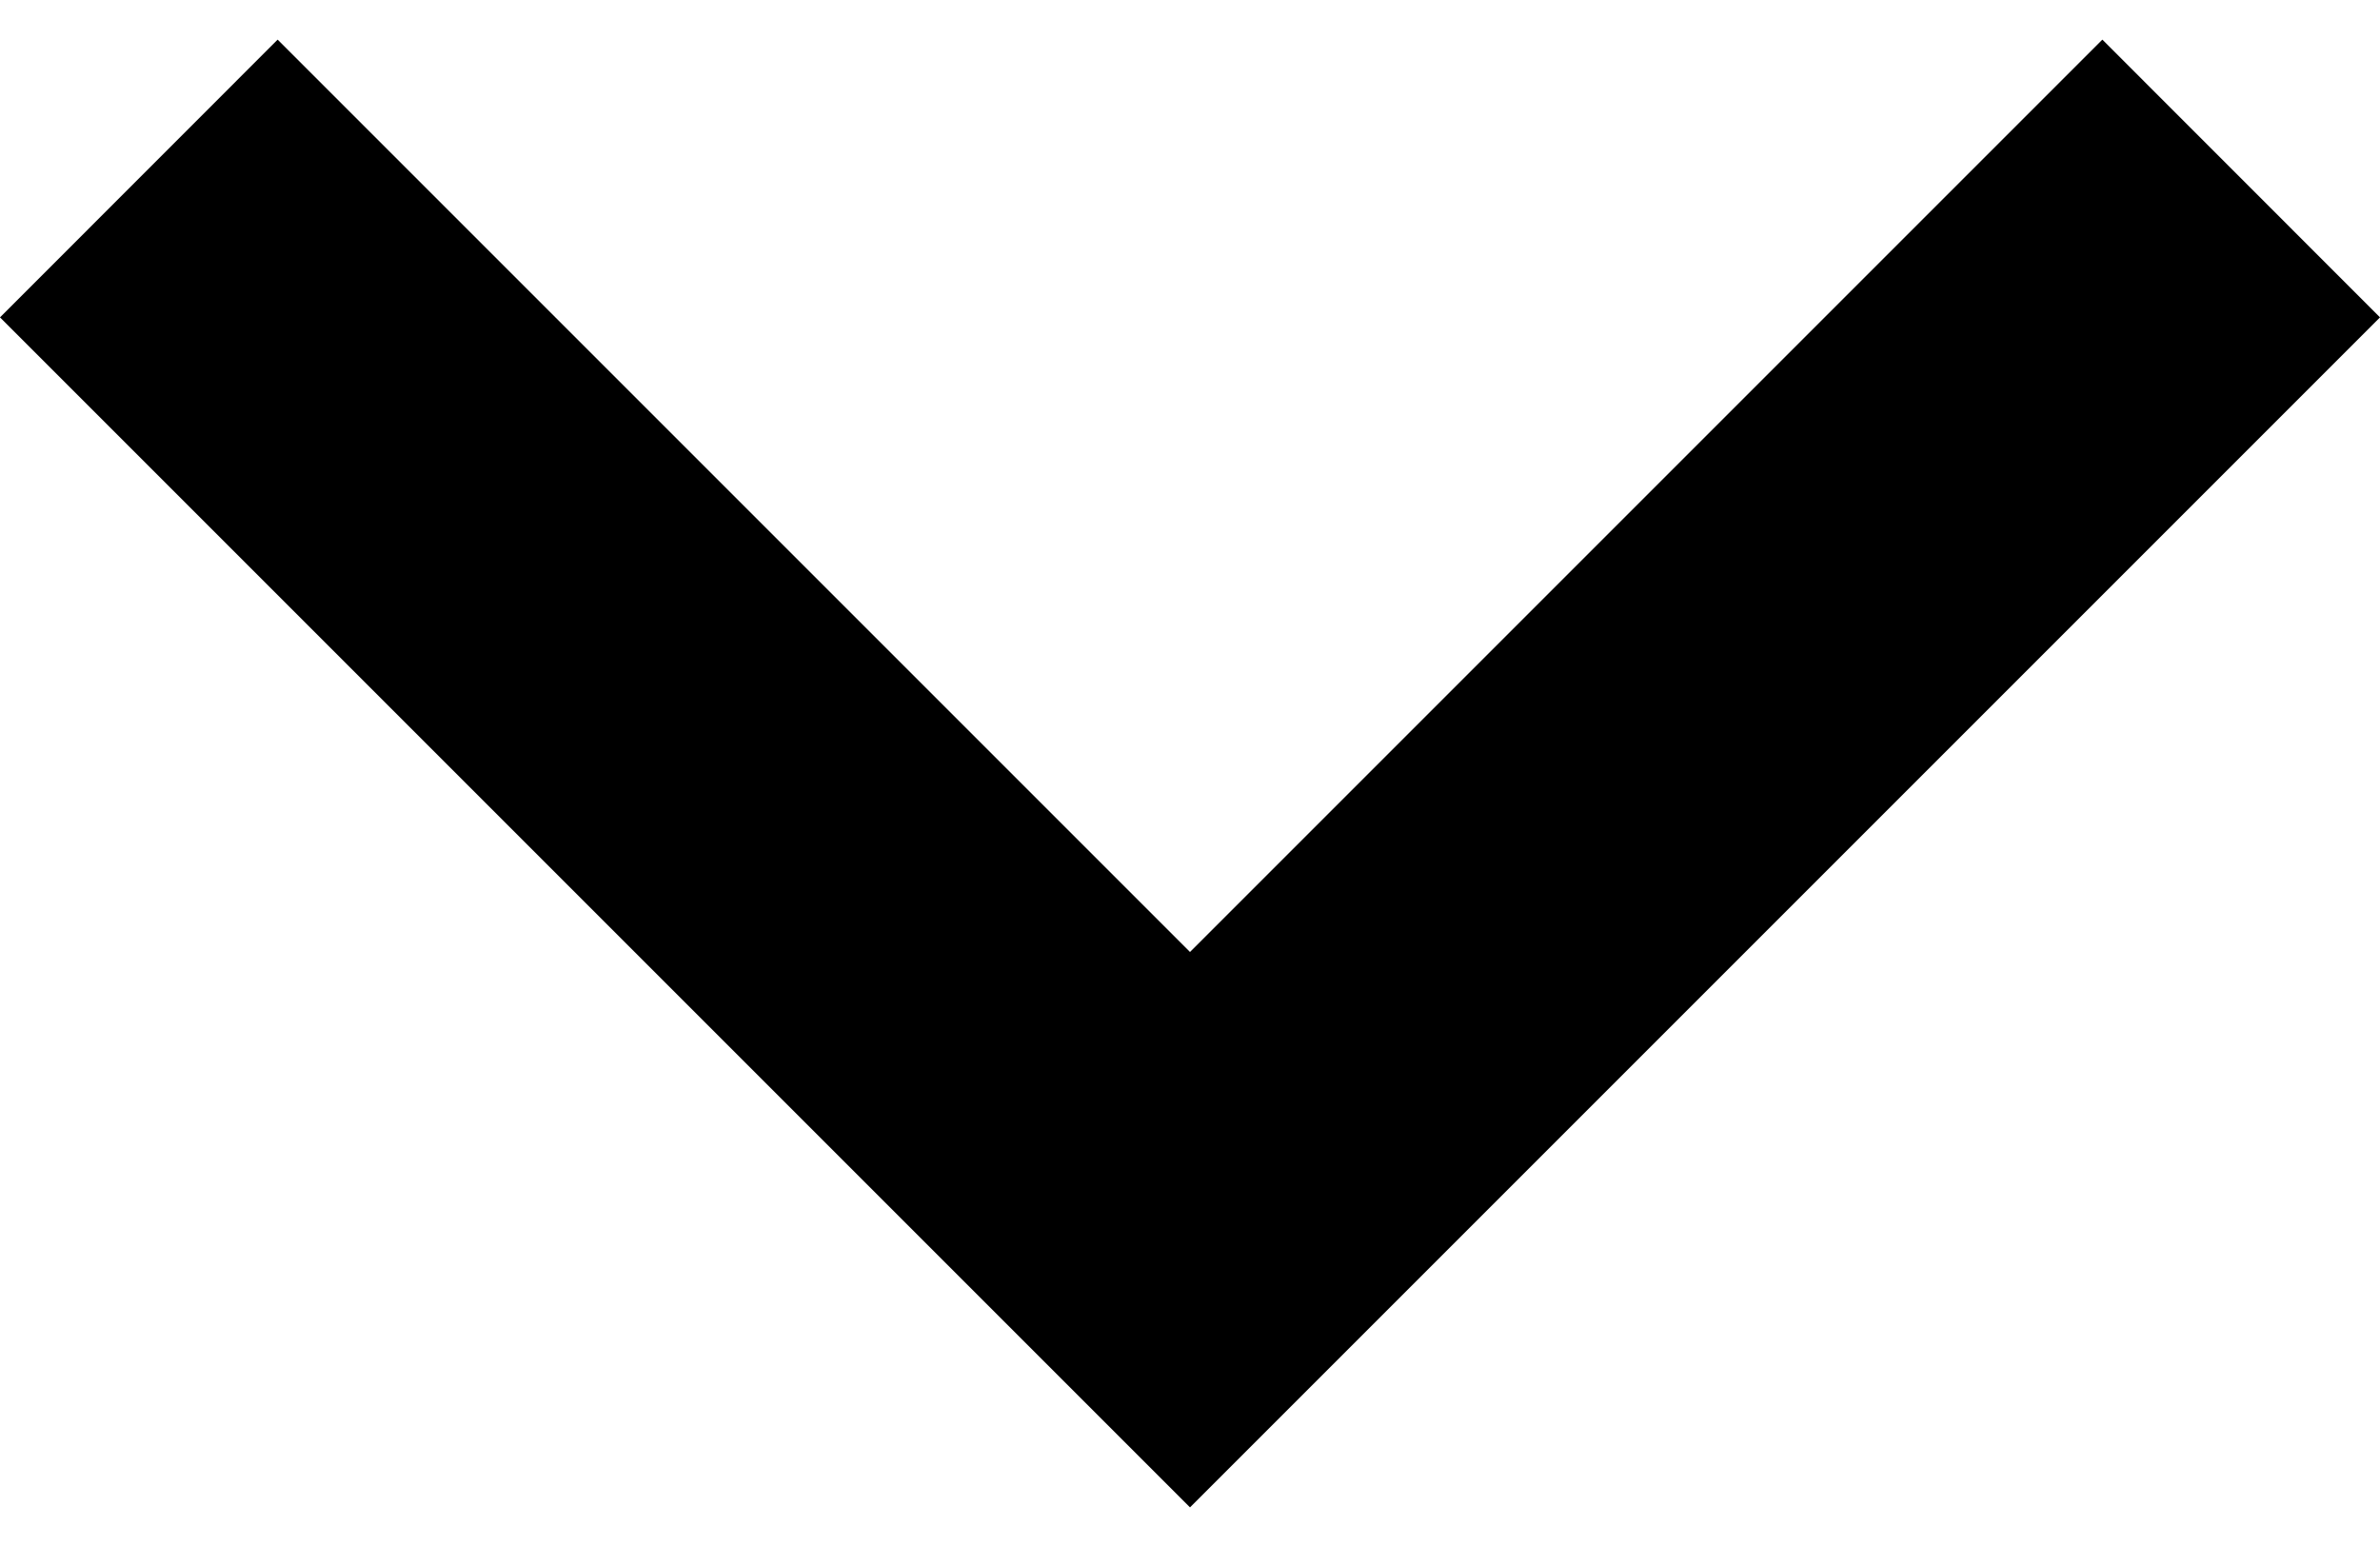
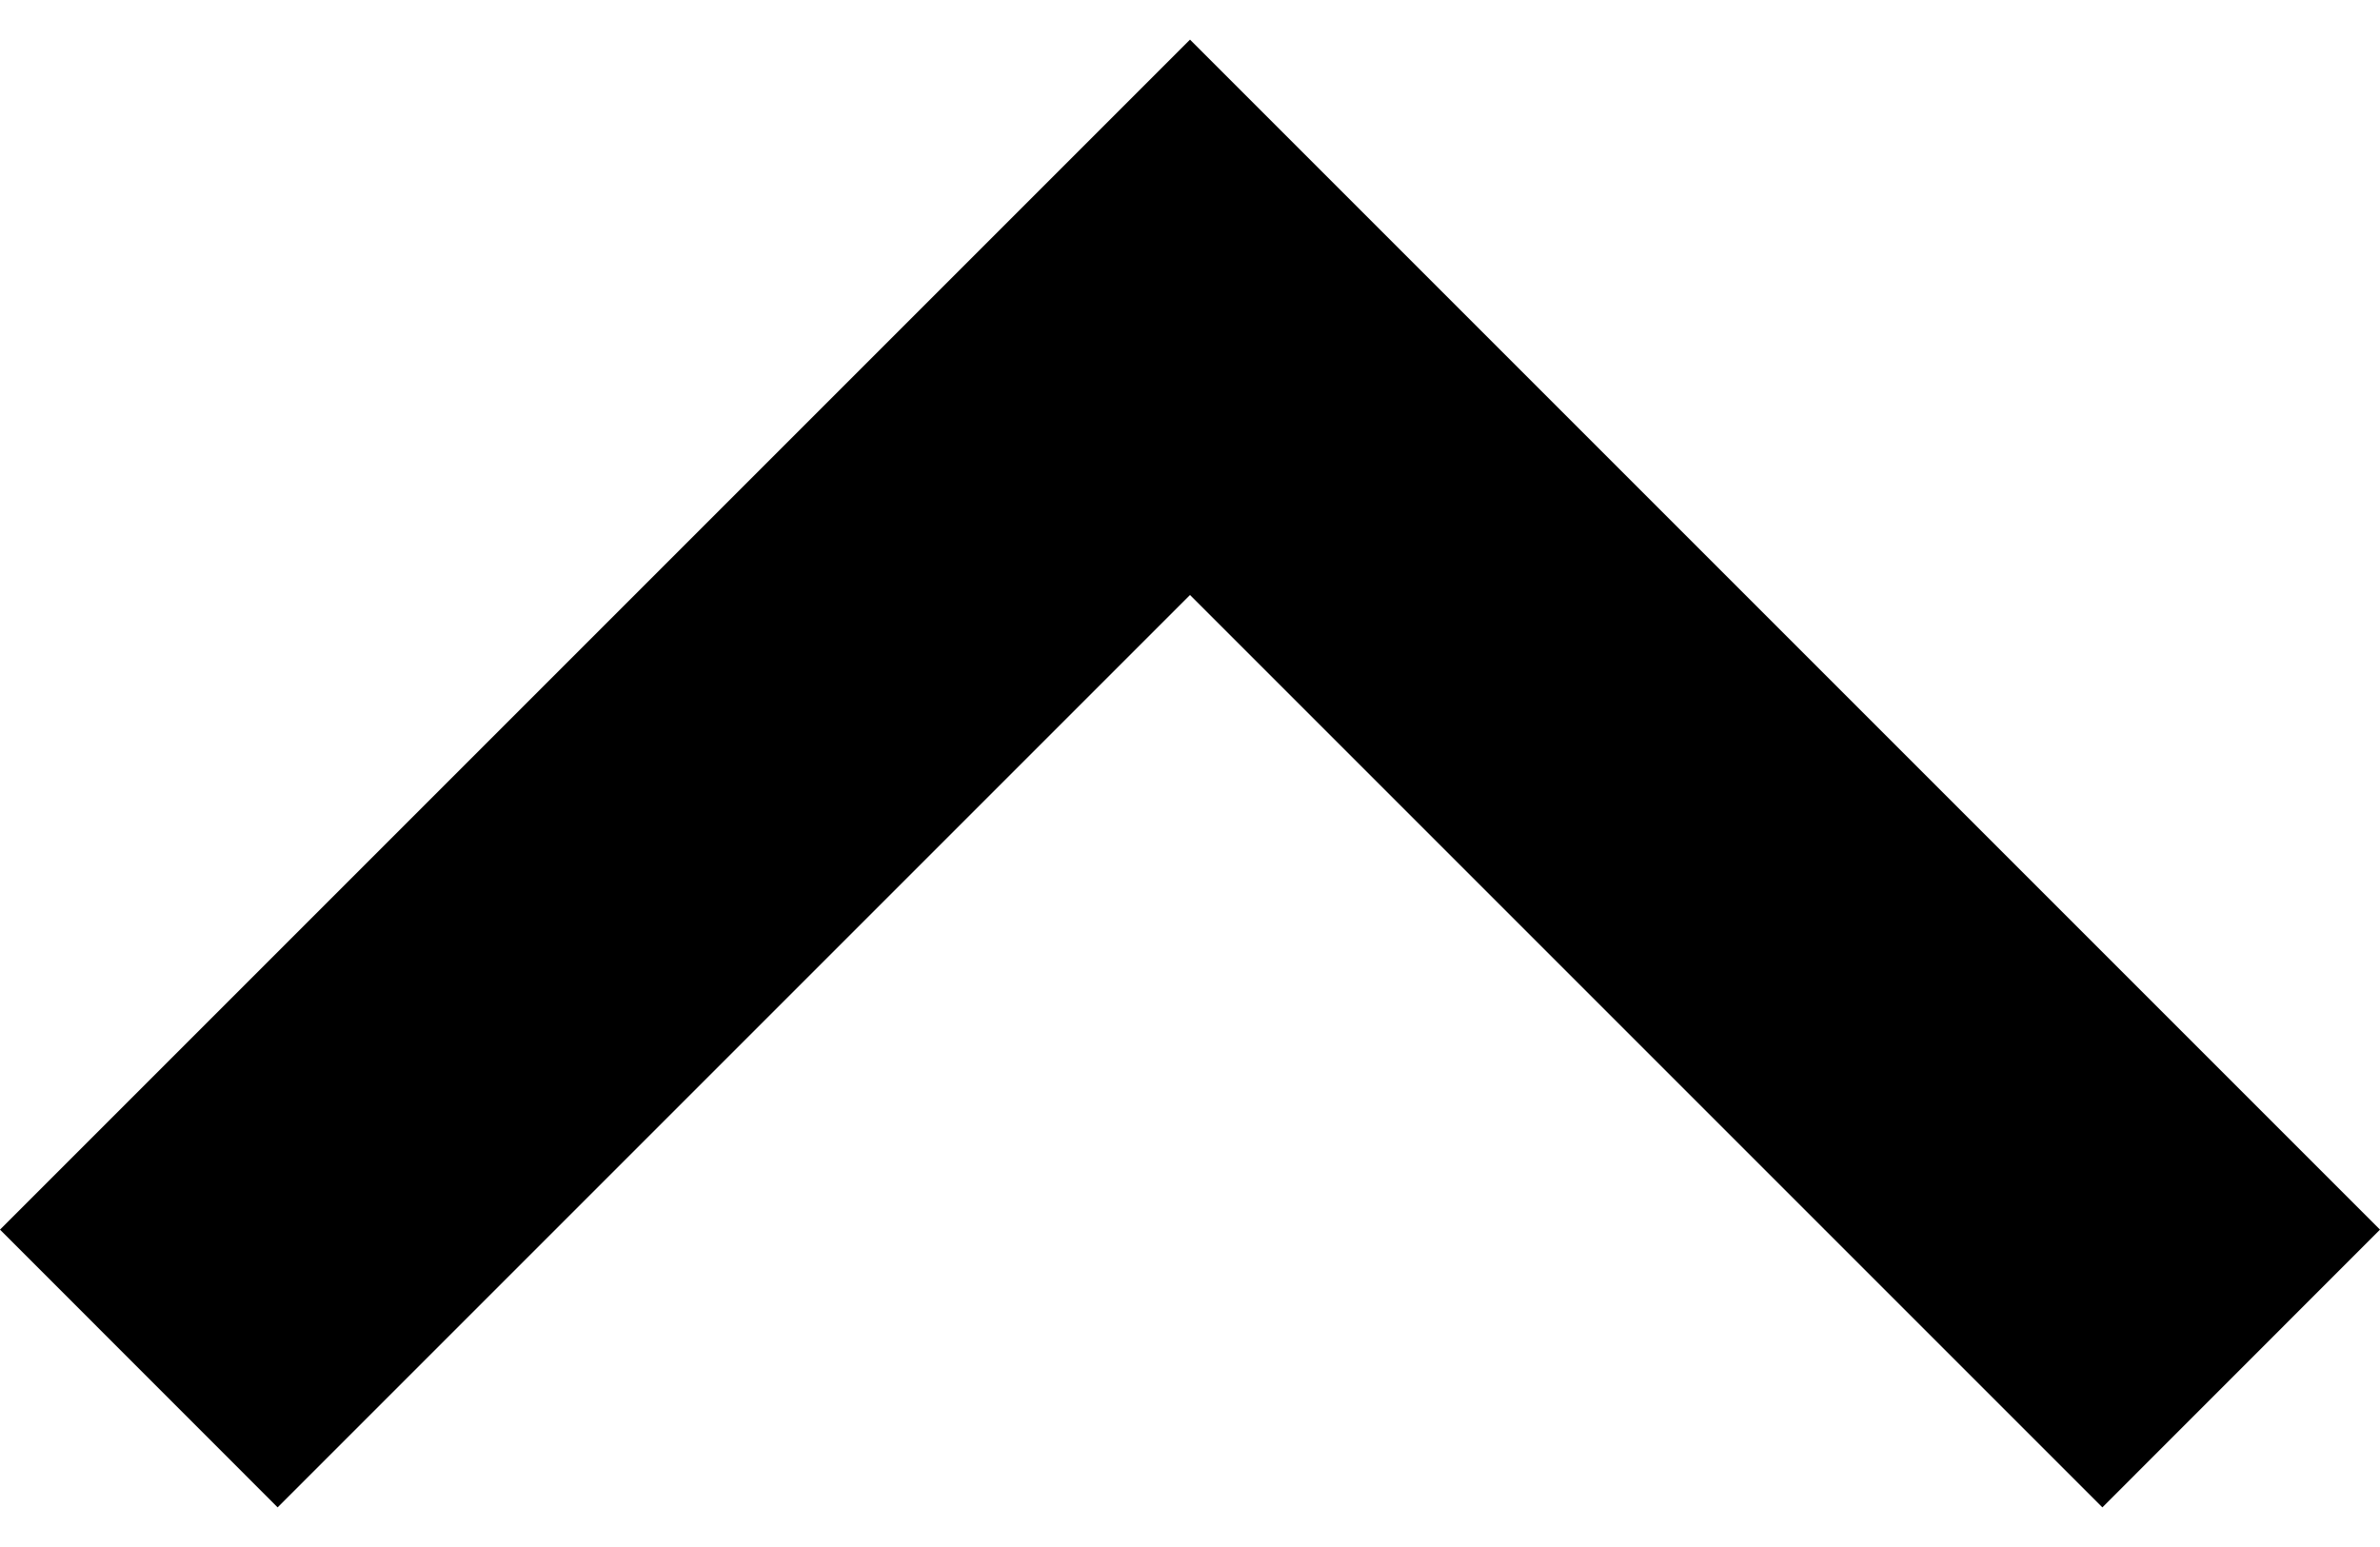
<svg xmlns="http://www.w3.org/2000/svg" width="20" height="13" viewBox="0 0 20 13" fill="none">
  <g filter="url(#filter0_d_60_9999)">
-     <path d="M10 12.667L0 2.667L2.333 0.333L10 8L17.667 0.333L20 2.667L10 12.667Z" fill="black" />
+     <path d="M10 0.333L20 10.333L17.667 12.667L10 5L2.333 12.667L-2.03986e-07 10.333L10 0.333Z" fill="black" />
  </g>
  <defs>
    <filter id="filter0_d_60_9999" x="0" y="0.333" width="20" height="12.333" filterUnits="userSpaceOnUse" color-interpolation-filters="sRGB">
      <feFlood flood-opacity="0" result="BackgroundImageFix" />
      <feColorMatrix in="SourceAlpha" type="matrix" values="0 0 0 0 0 0 0 0 0 0 0 0 0 0 0 0 0 0 127 0" result="hardAlpha" />
      <feOffset />
      <feComposite in2="hardAlpha" operator="out" />
      <feColorMatrix type="matrix" values="0 0 0 0 0 0 0 0 0 0 0 0 0 0 0 0 0 0 0.25 0" />
      <feBlend mode="normal" in2="BackgroundImageFix" result="effect1_dropShadow_60_9999" />
      <feBlend mode="normal" in="SourceGraphic" in2="effect1_dropShadow_60_9999" result="shape" />
    </filter>
  </defs>
</svg>
